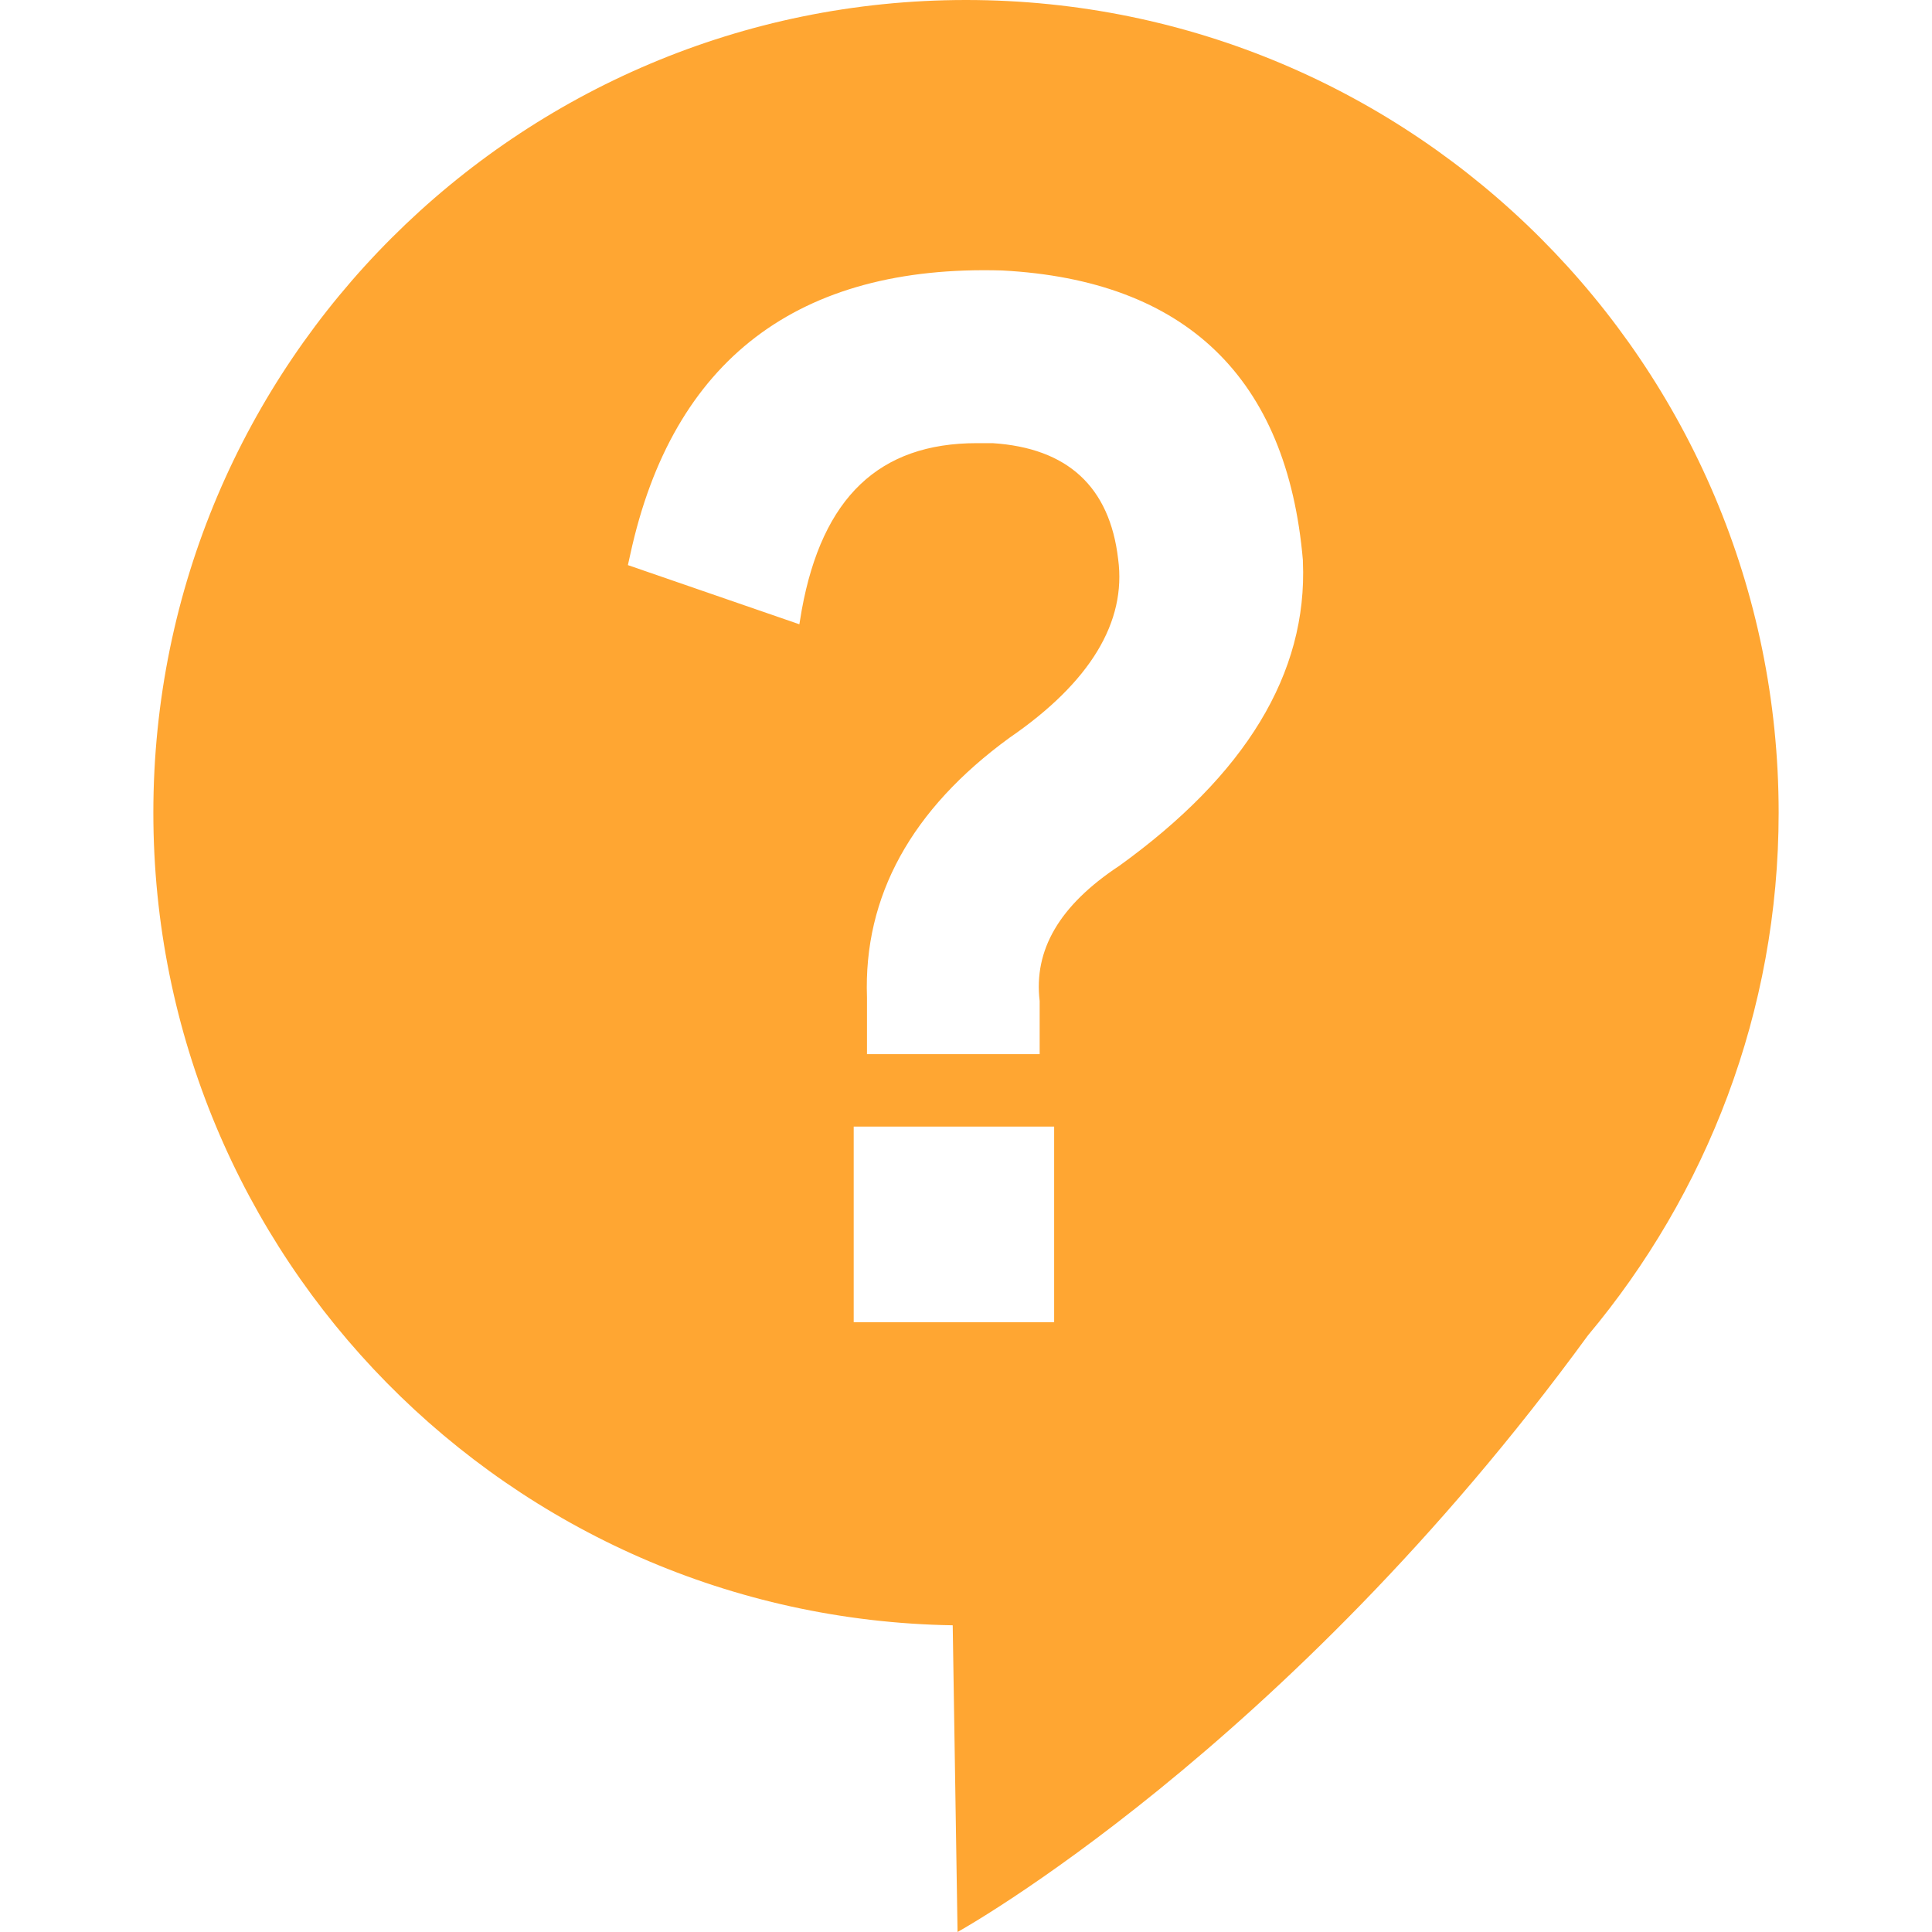
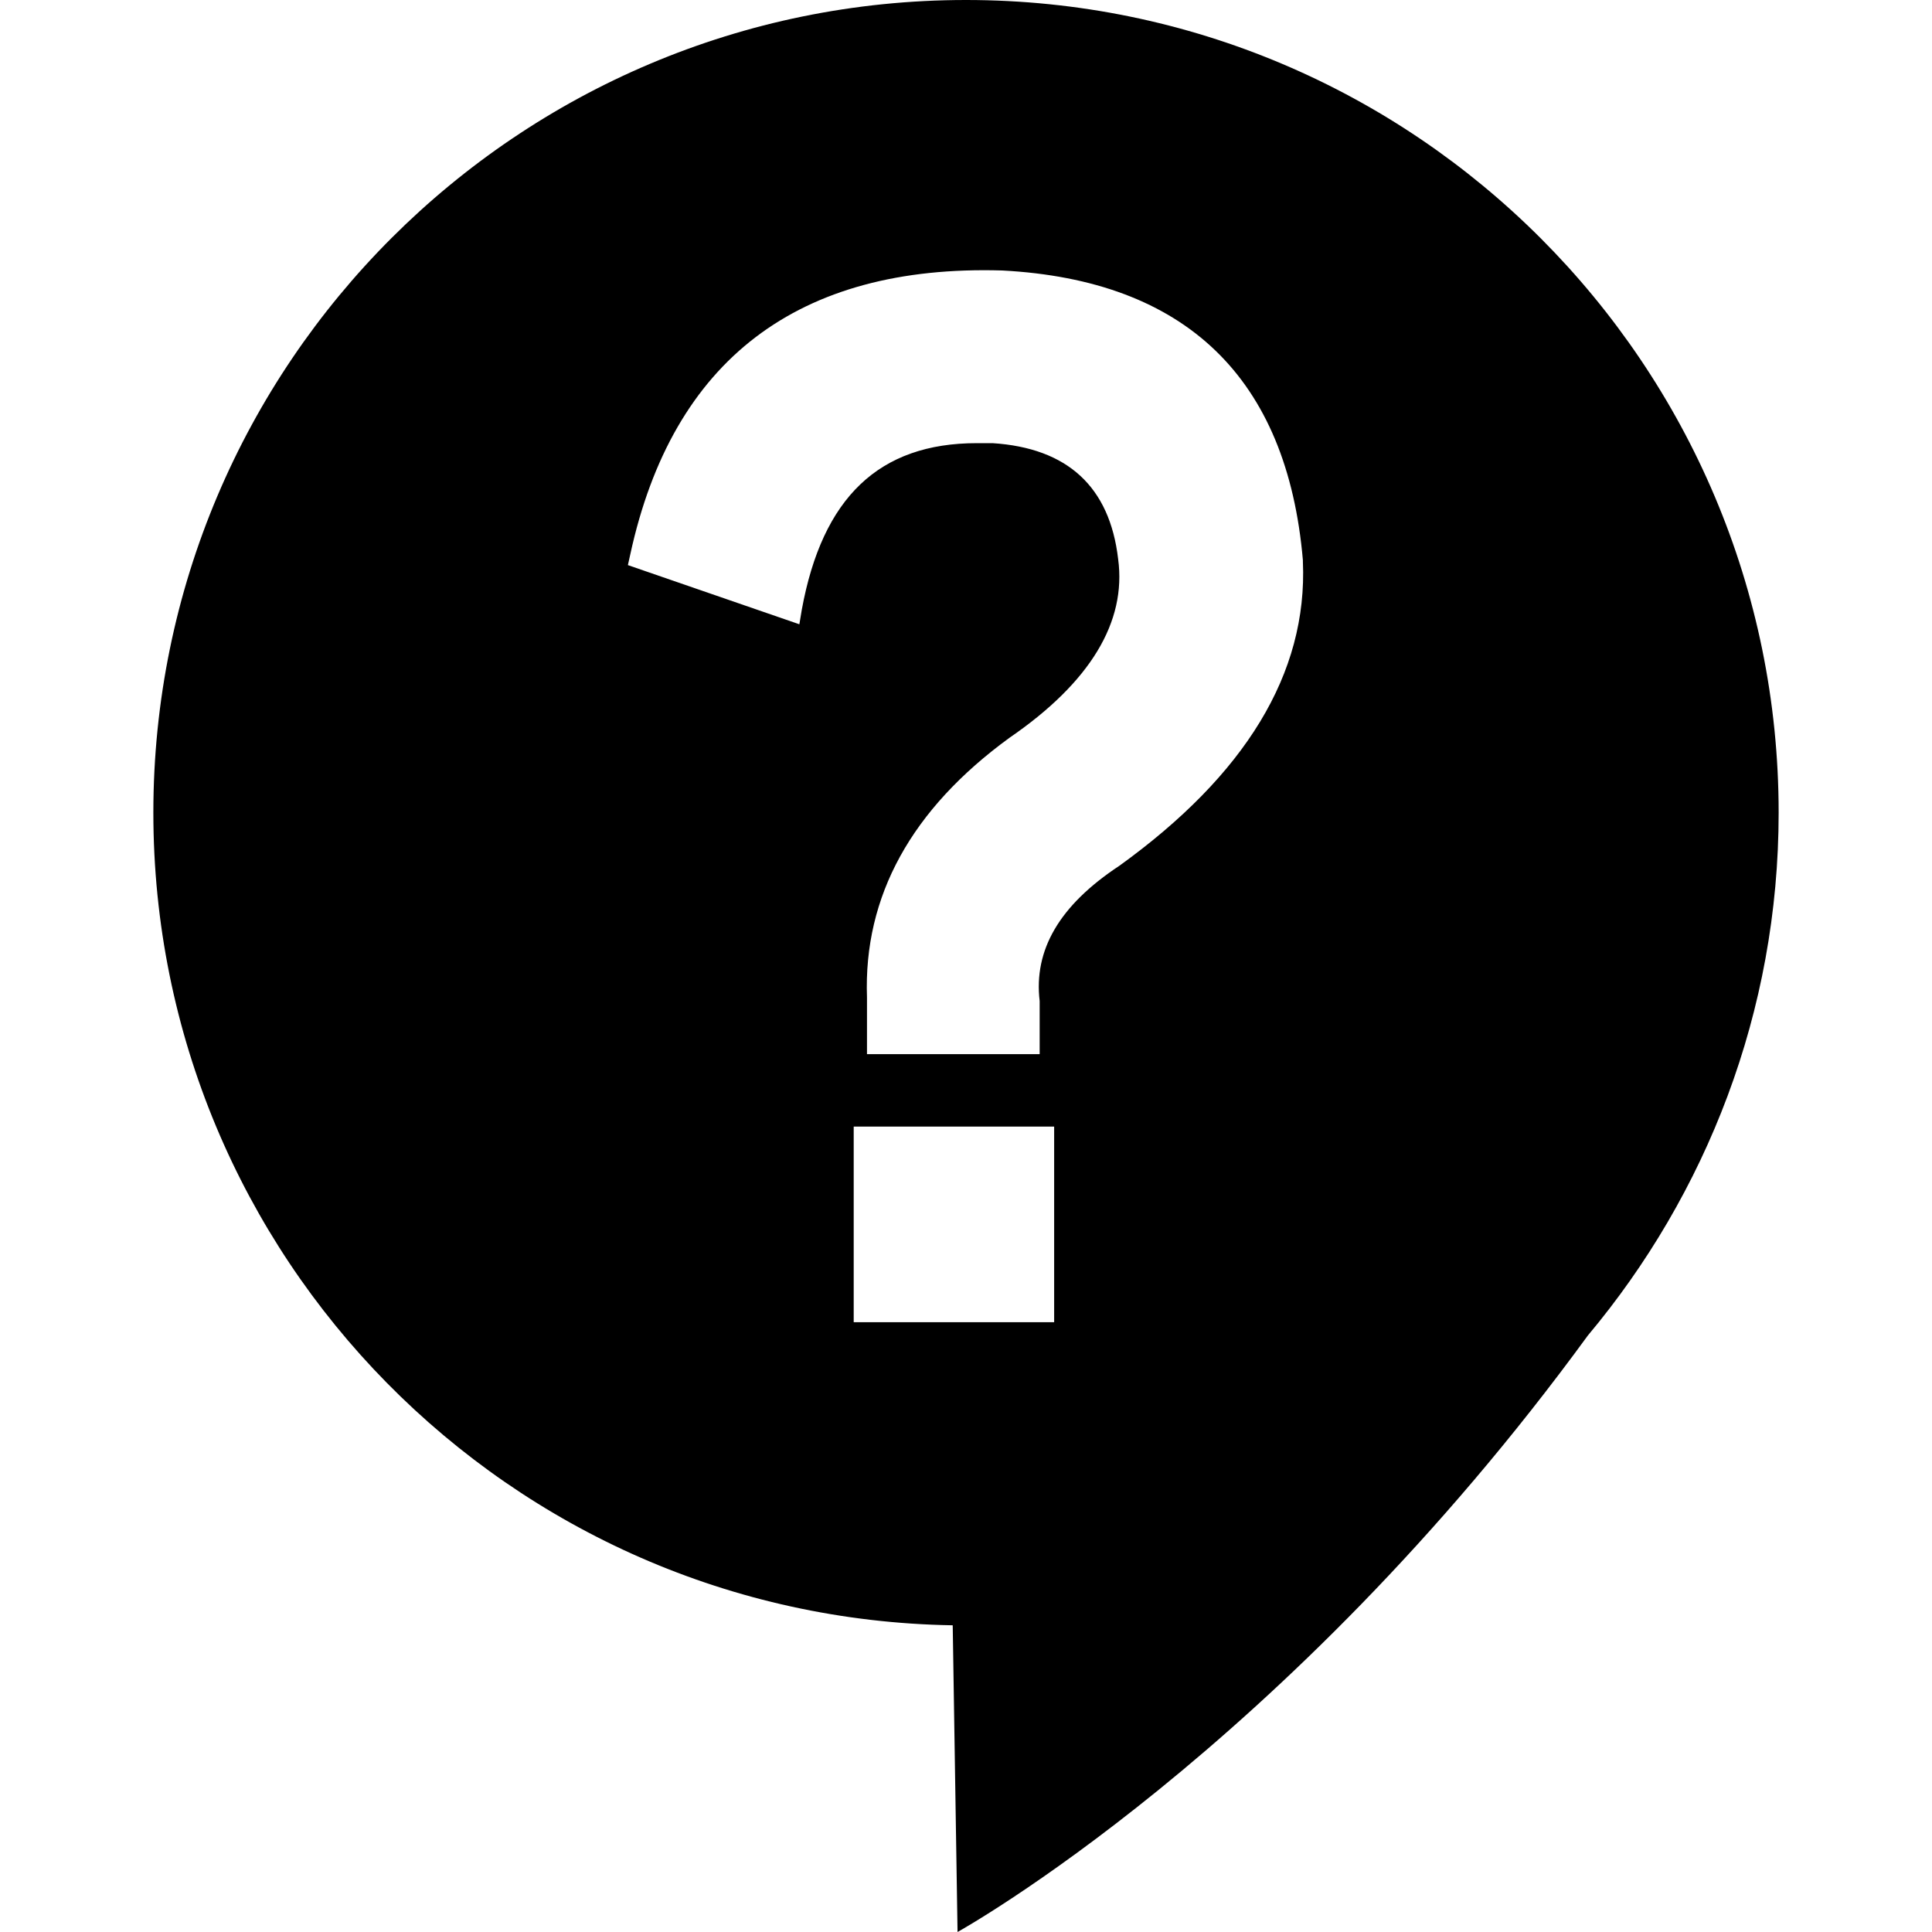
<svg xmlns="http://www.w3.org/2000/svg" version="1.1" id="图层_1" x="0px" y="0px" viewBox="0 0 160 160" style="enable-background:new 0 0 160 160;" xml:space="preserve">
-   <style type="text/css">
- 	.st0{fill:#FFA632;}
- </style>
  <path class="st0" d="M80,0C42.9,0,12.7,30.1,12.7,67.3c0,36.8,29.5,66.7,66.2,67.3l0.4,25.4c0,0,27.1-15,52.2-49.4  c9.8-11.7,15.8-26.8,15.8-43.3C147.3,30.2,117.2,0,80,0z M87.2,109.5H70.7V93.3h16.6V109.5L87.2,109.5z M92.7,71.7  c-5,3.3-7.1,7-6.6,11.2v4.4H71.8v-4.7c-0.3-8.4,3.7-15.6,11.8-21.5c6.7-4.6,9.7-9.6,9-14.8c-0.7-6-4.2-9.2-10.4-9.6  c-0.4,0-0.9,0-1.3,0c-8.1,0-12.8,4.5-14.5,13.8l-0.2,1.2L52,46.8l0.2-0.9c3.5-16.1,13.9-24,30.8-23.5c15.2,0.8,23.6,8.9,24.9,24v0.1  C108.3,55.8,103.1,64.2,92.7,71.7L92.7,71.7z" />
</svg>
